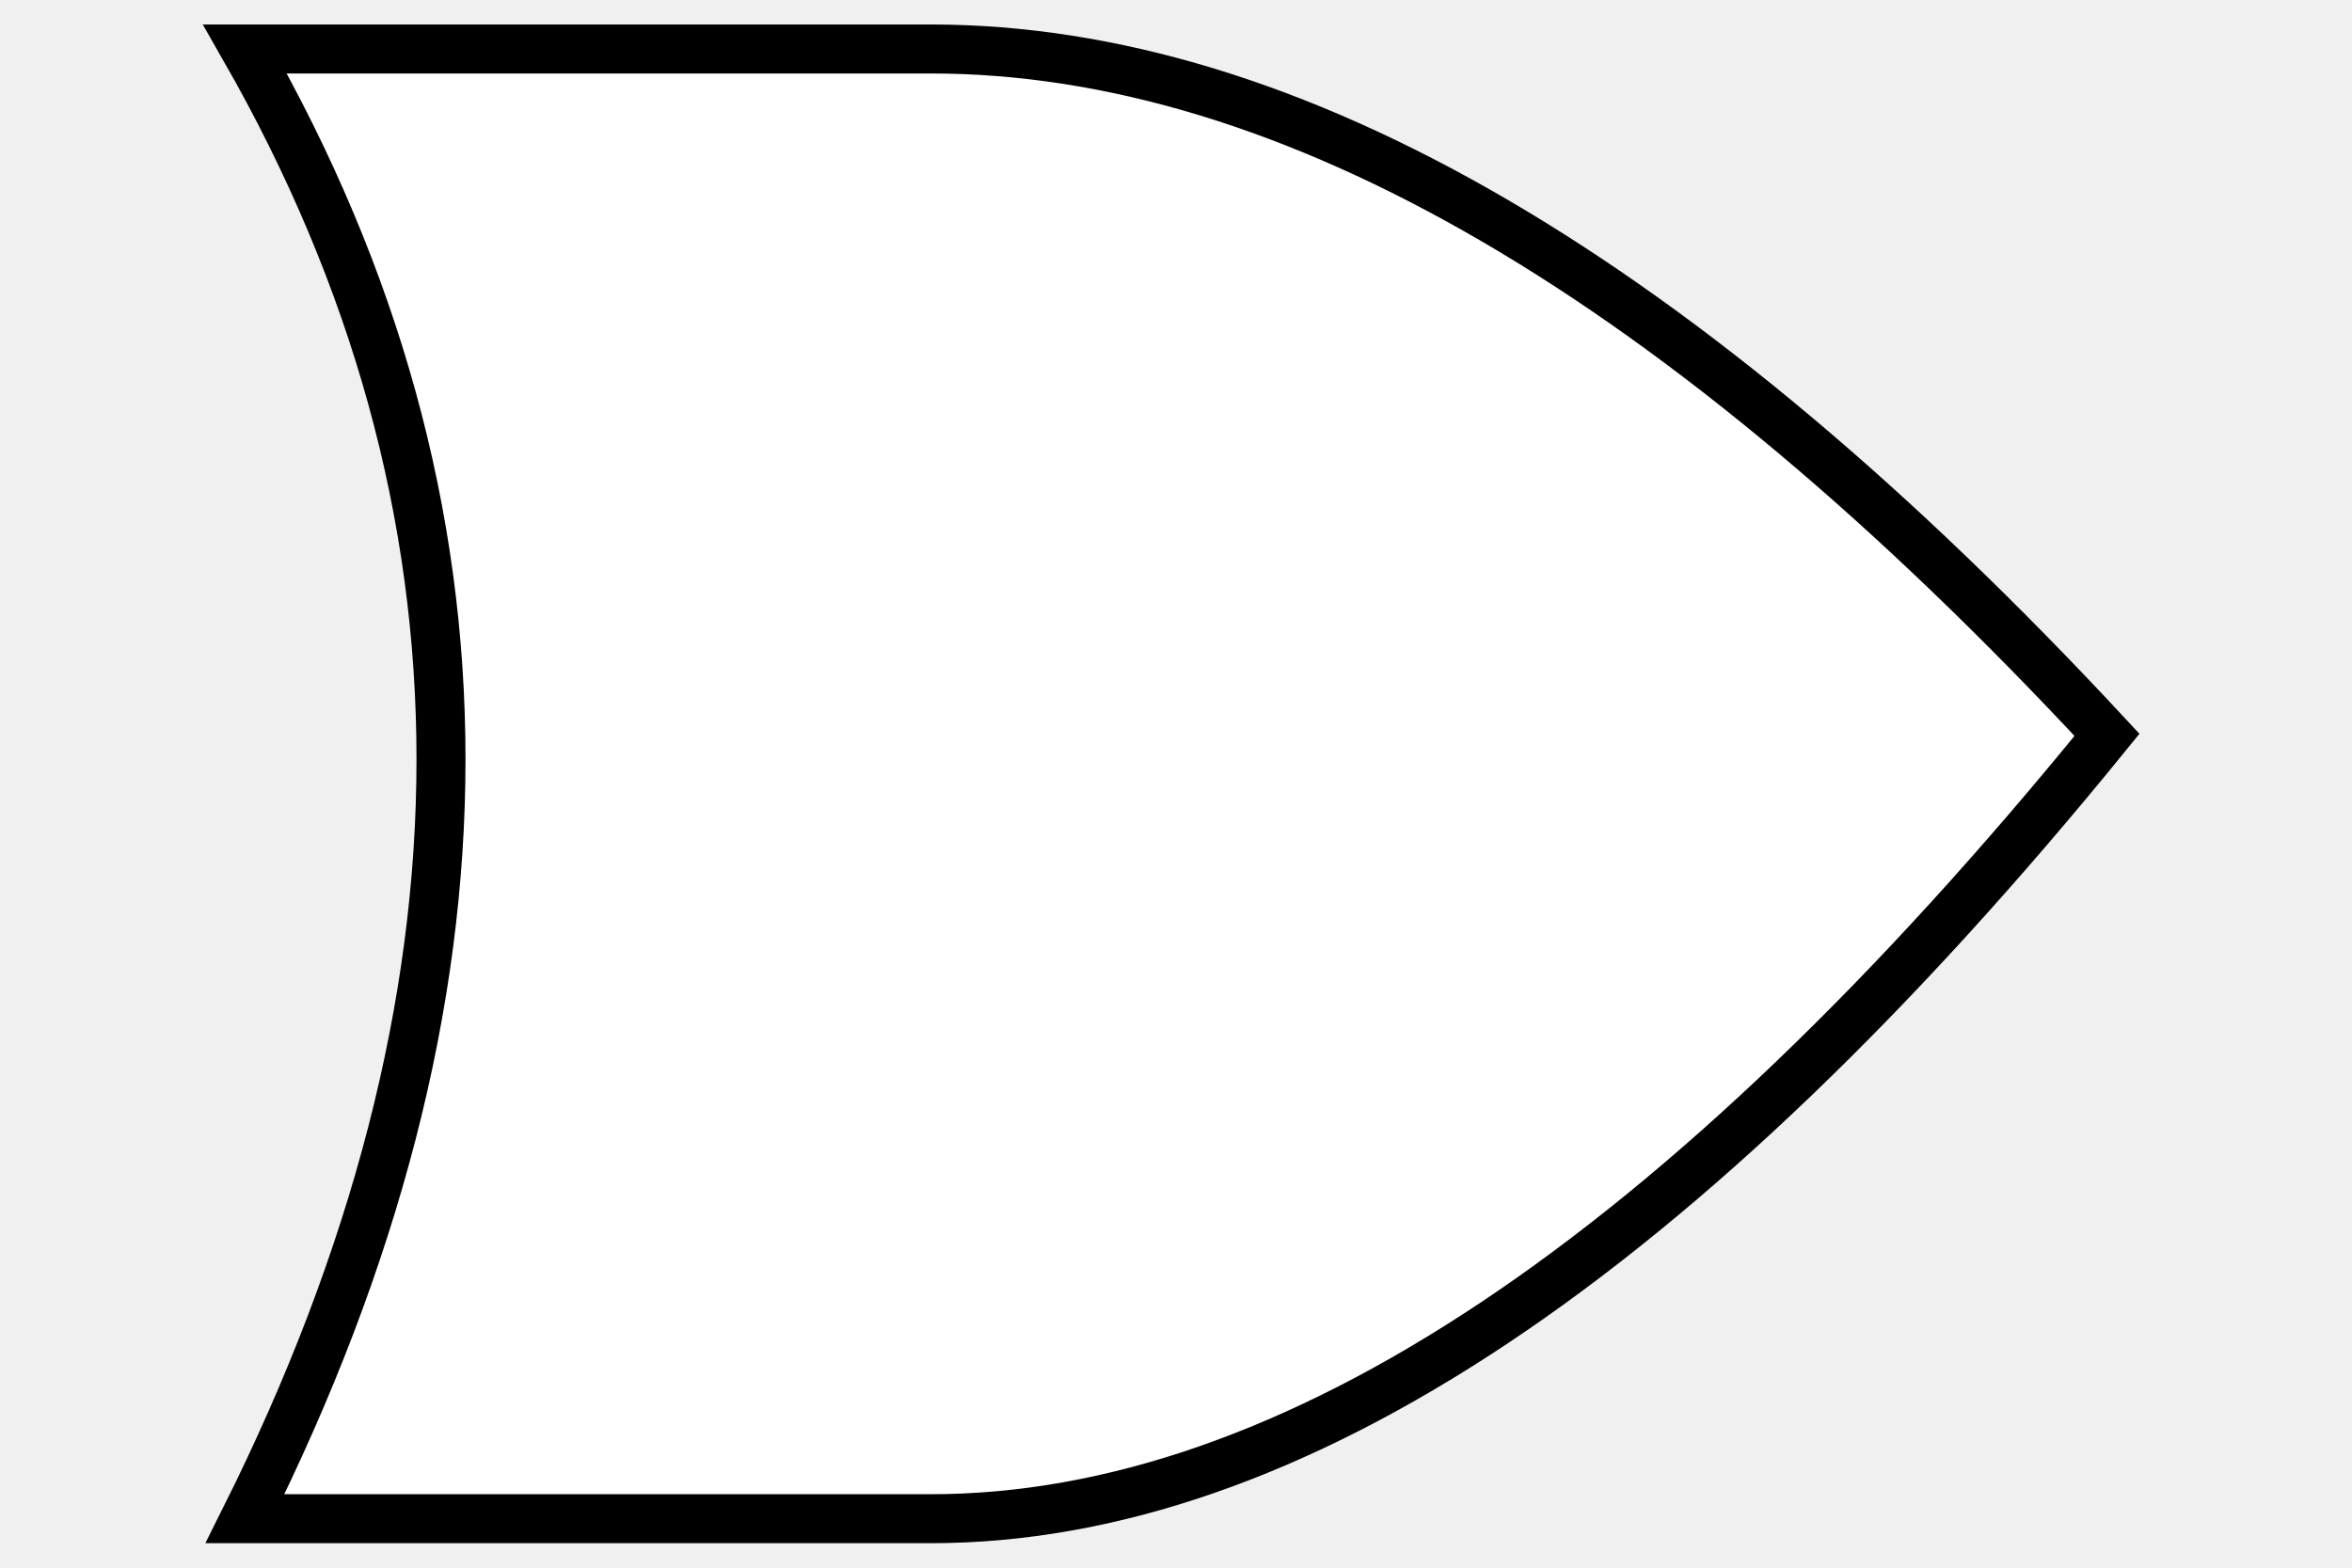
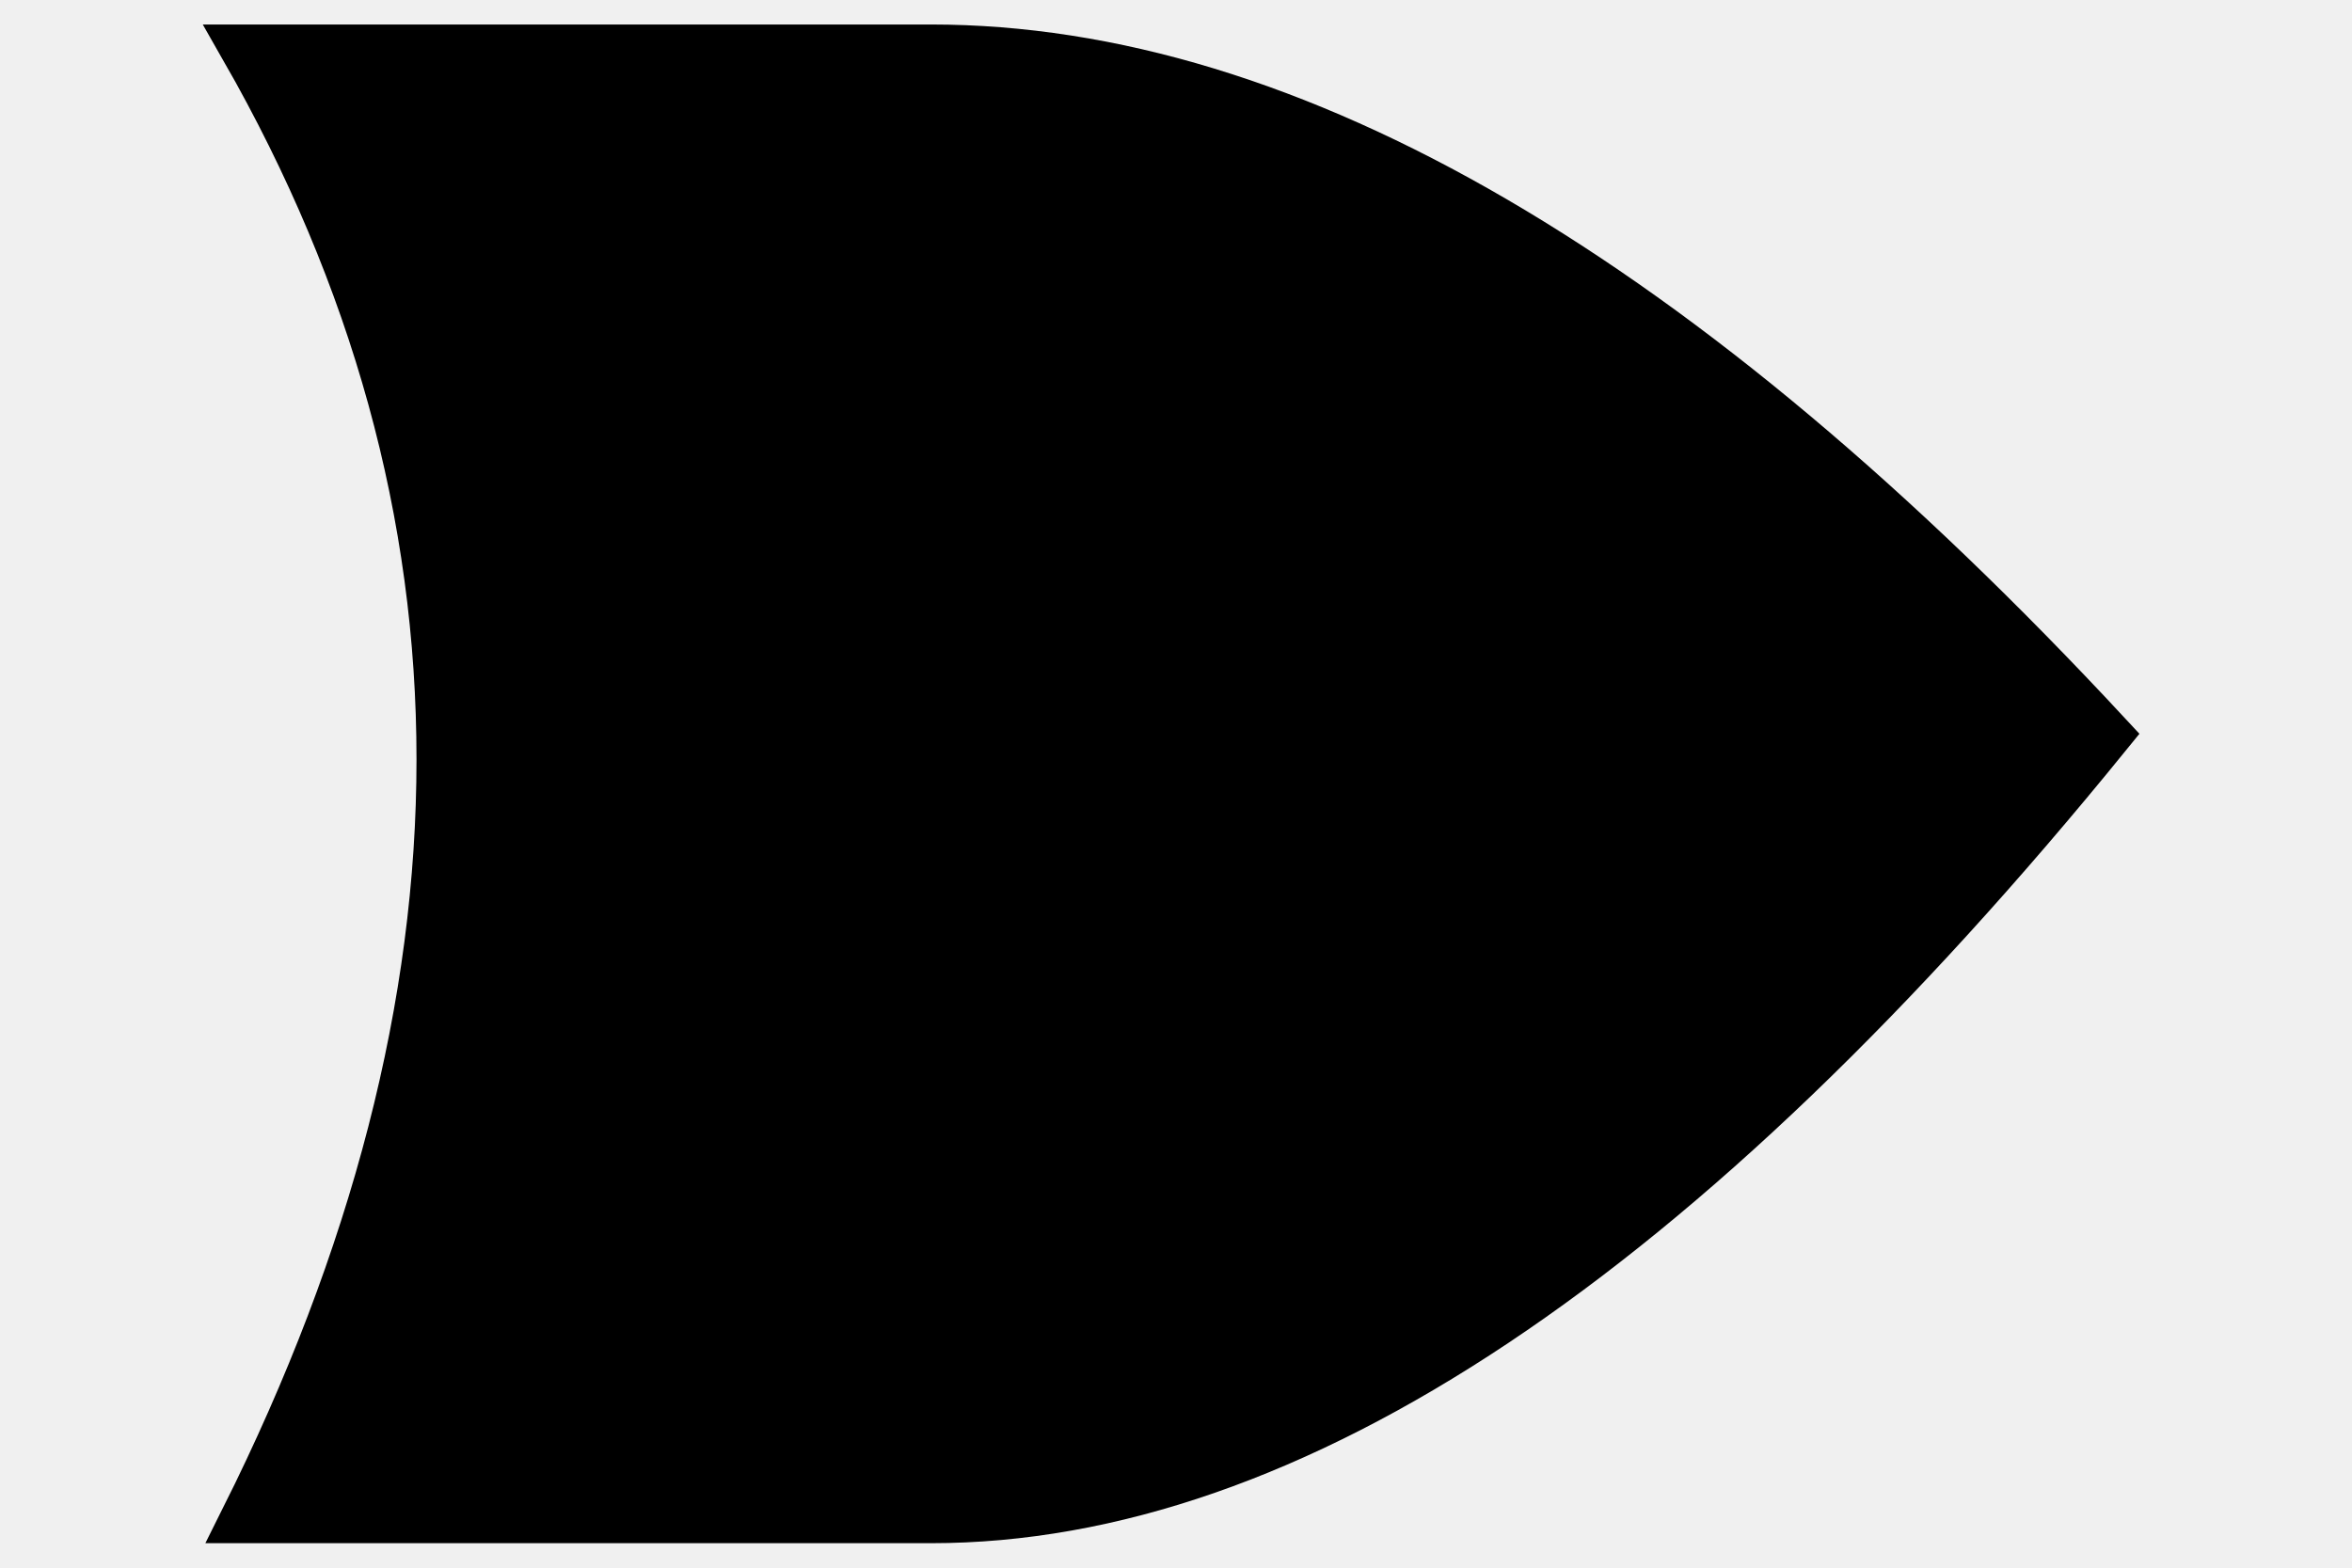
<svg xmlns="http://www.w3.org/2000/svg" width="48" height="32" viewBox="0 0 48 32">
-   <path id="or" d="  M 19 1  Q 30 1 43 15  Q 30 31 19 31  H 5  Q 13 15 5 1  Z" style="fill:white;stroke:#000000;stroke-width:1" />
+   <path id="or" d="  M 19 1  Q 30 1 43 15  Q 30 31 19 31  H 5  Q 13 15 5 1  Z" style="stroke:#000000;stroke-width:1" />
</svg>
